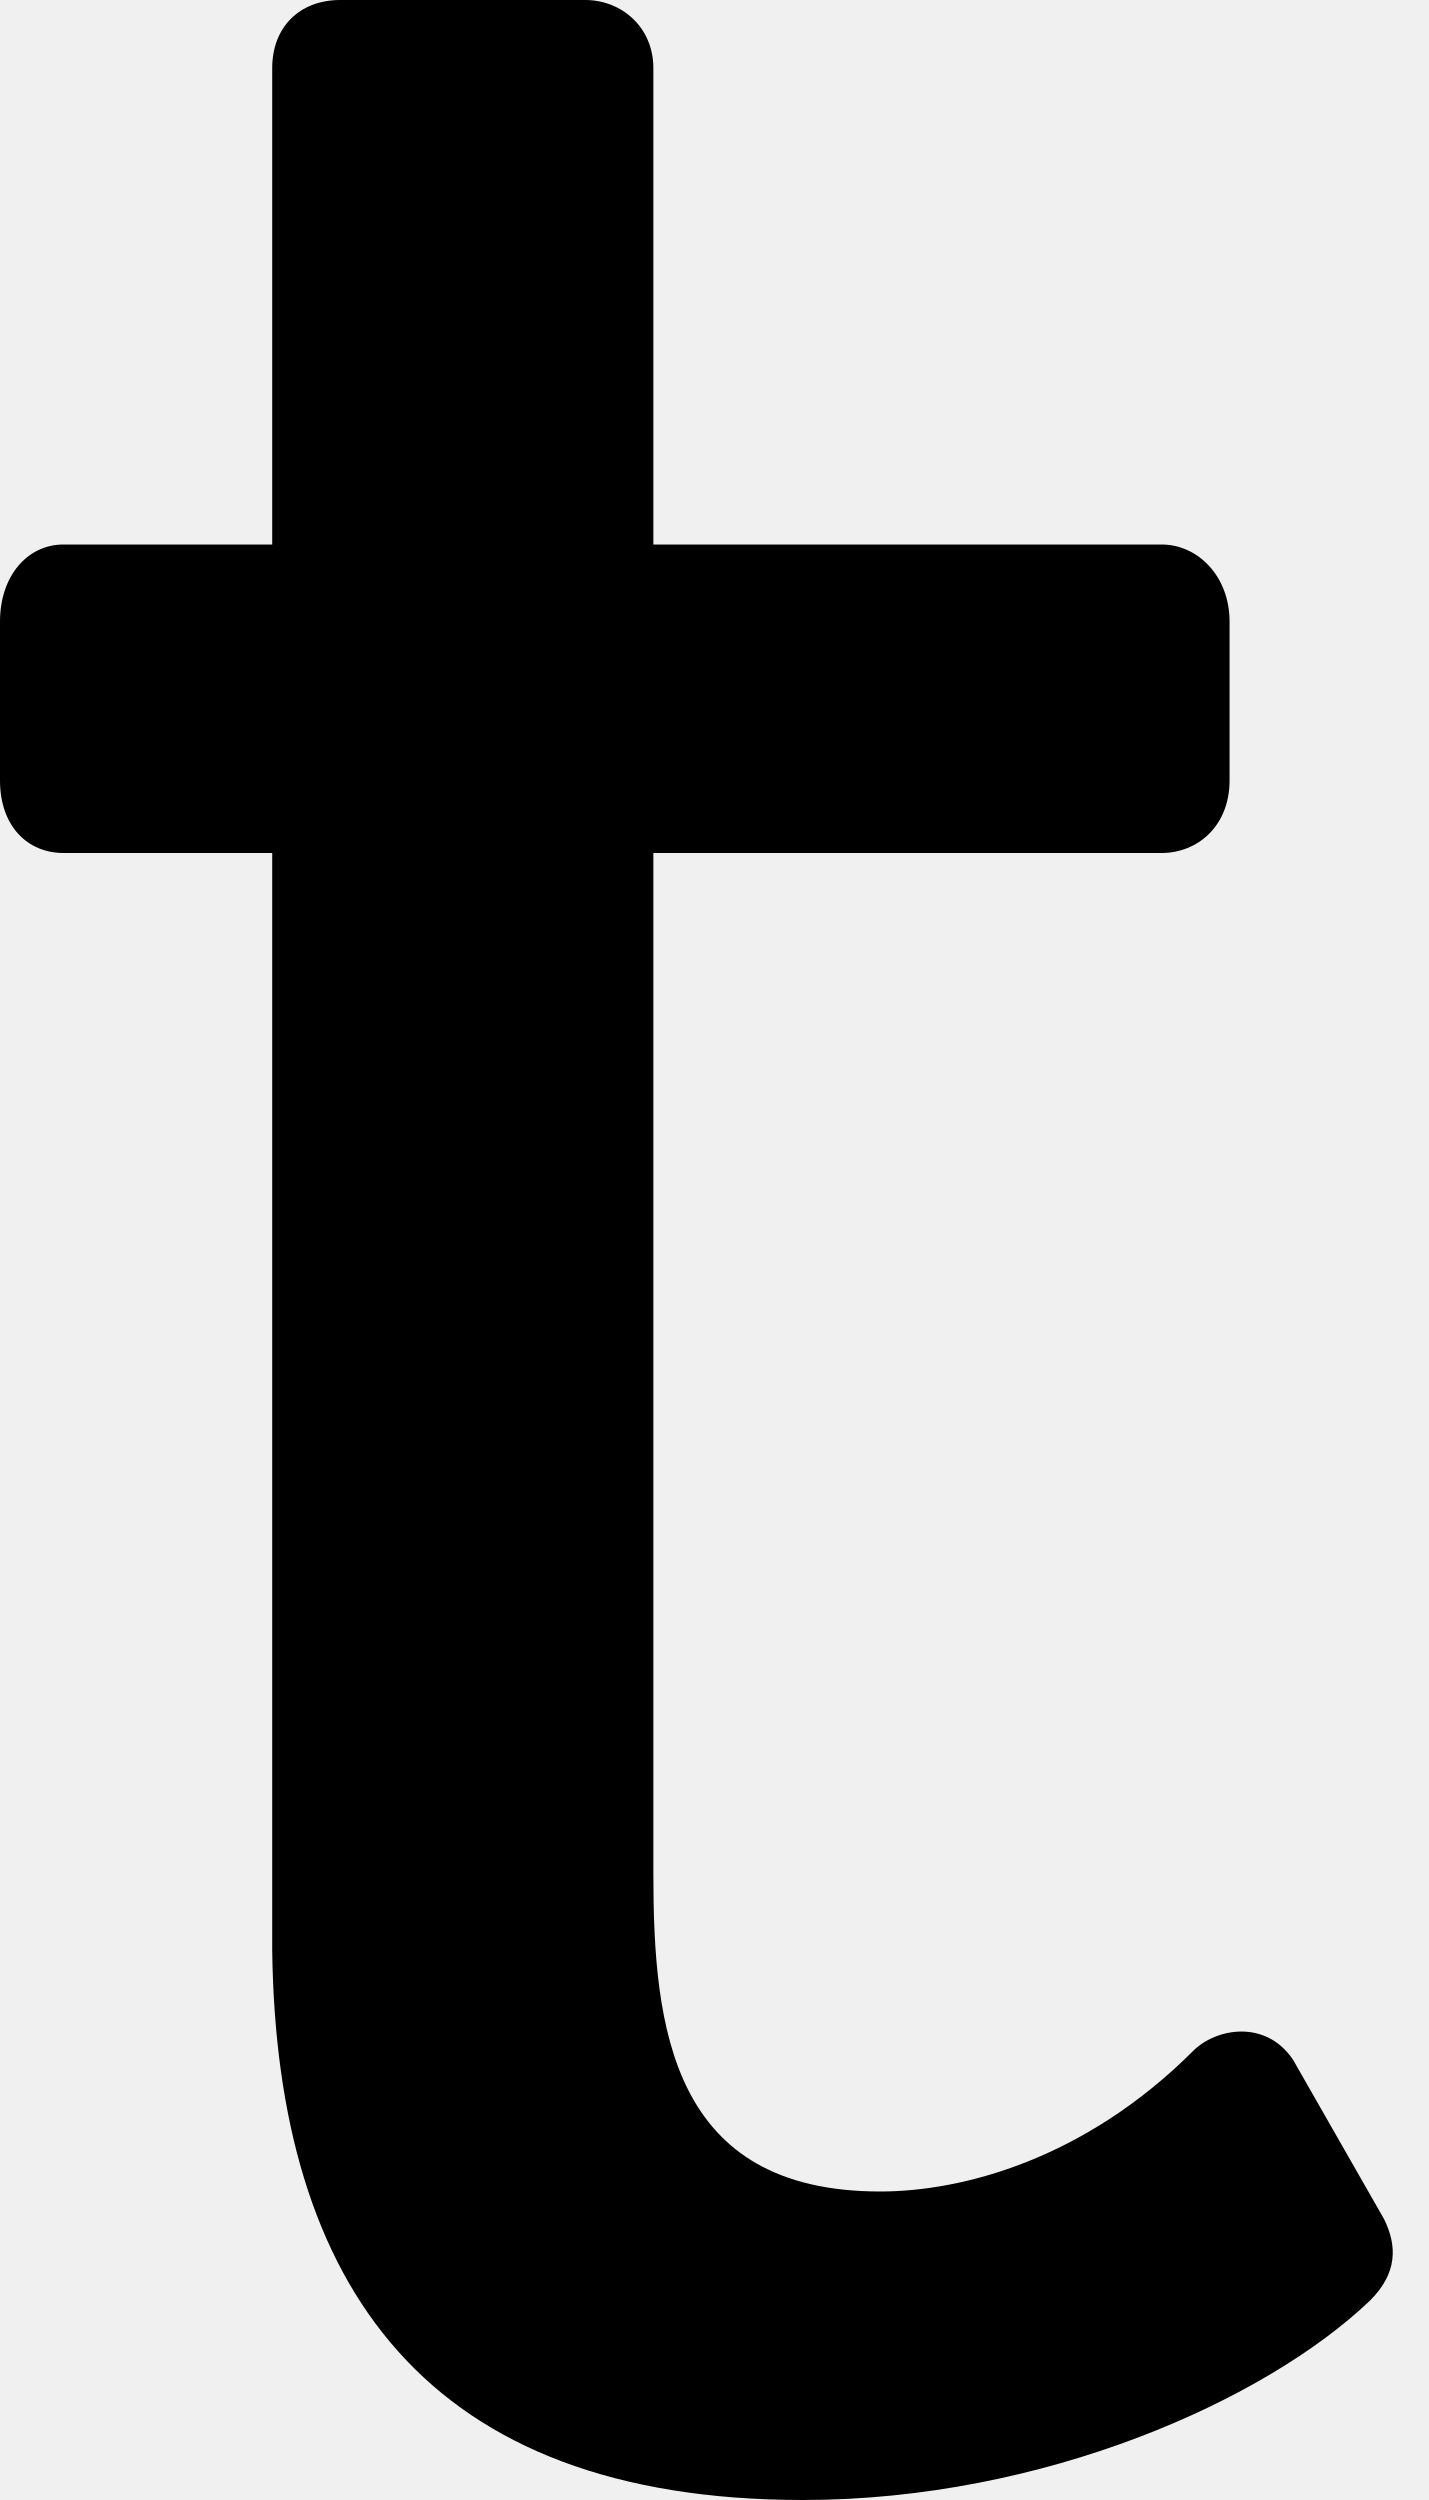
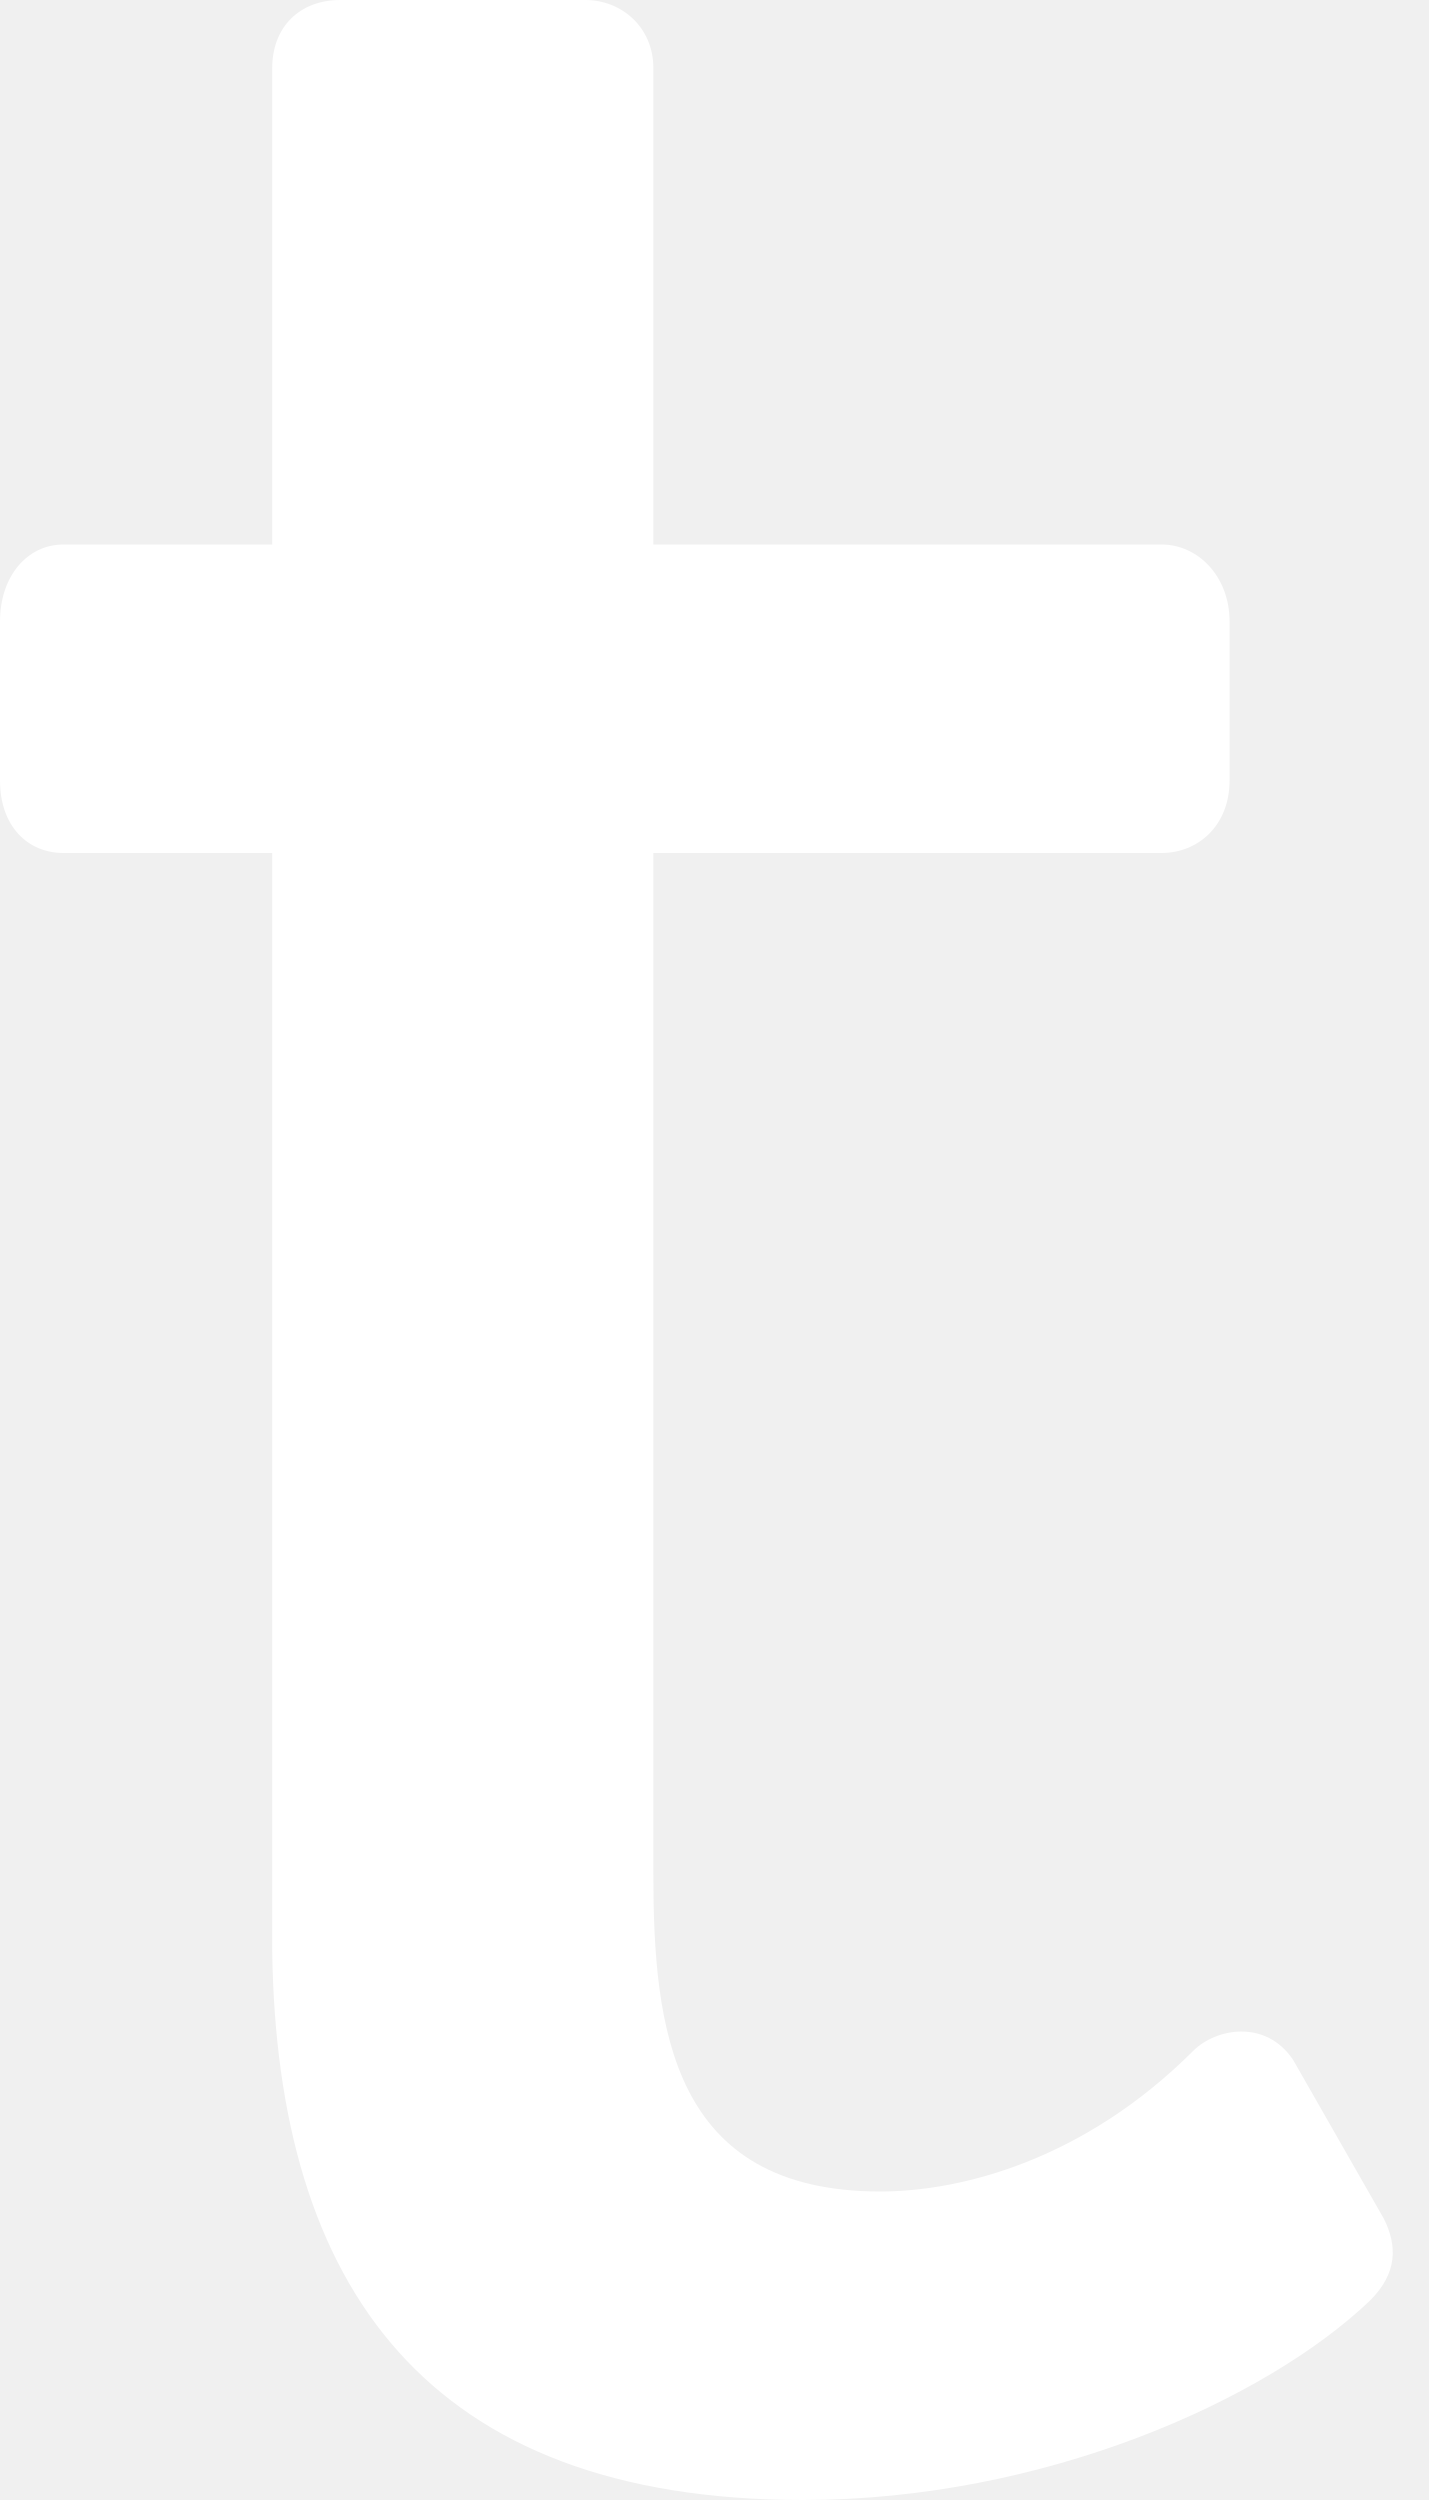
<svg xmlns="http://www.w3.org/2000/svg" width="20" height="35" viewBox="0 0 20 35" fill="none">
-   <path d="M19.374 31.062L18.104 28.839C17.722 28.267 17.024 28.394 16.706 28.711C15.181 30.236 13.466 30.681 12.323 30.681C9.401 30.681 9.147 28.394 9.147 26.234V11.942H16.261C16.77 11.942 17.214 11.561 17.214 10.926V8.702C17.214 8.067 16.77 7.623 16.261 7.623H9.147V0.953C9.147 0.381 8.702 0 8.194 0H4.764C4.192 0 3.811 0.381 3.811 0.953V7.623H0.889C0.381 7.623 0 8.067 0 8.702V10.926C0 11.561 0.381 11.942 0.889 11.942H3.811V27.314C3.875 32.014 5.971 35 11.243 35C14.61 35 17.722 33.603 19.183 32.205C19.564 31.824 19.564 31.443 19.374 31.062V31.062Z" fill="black" />
+   <path d="M19.374 31.062L18.104 28.839C17.722 28.267 17.024 28.394 16.706 28.711C15.181 30.236 13.466 30.681 12.323 30.681C9.401 30.681 9.147 28.394 9.147 26.234V11.942H16.261C16.77 11.942 17.214 11.561 17.214 10.926V8.702C17.214 8.067 16.77 7.623 16.261 7.623H9.147V0.953C9.147 0.381 8.702 0 8.194 0H4.764C4.192 0 3.811 0.381 3.811 0.953V7.623H0.889C0.381 7.623 0 8.067 0 8.702V10.926C0 11.561 0.381 11.942 0.889 11.942H3.811V27.314C3.875 32.014 5.971 35 11.243 35C14.61 35 17.722 33.603 19.183 32.205C19.564 31.824 19.564 31.443 19.374 31.062V31.062Z" fill="white" />
</svg>
